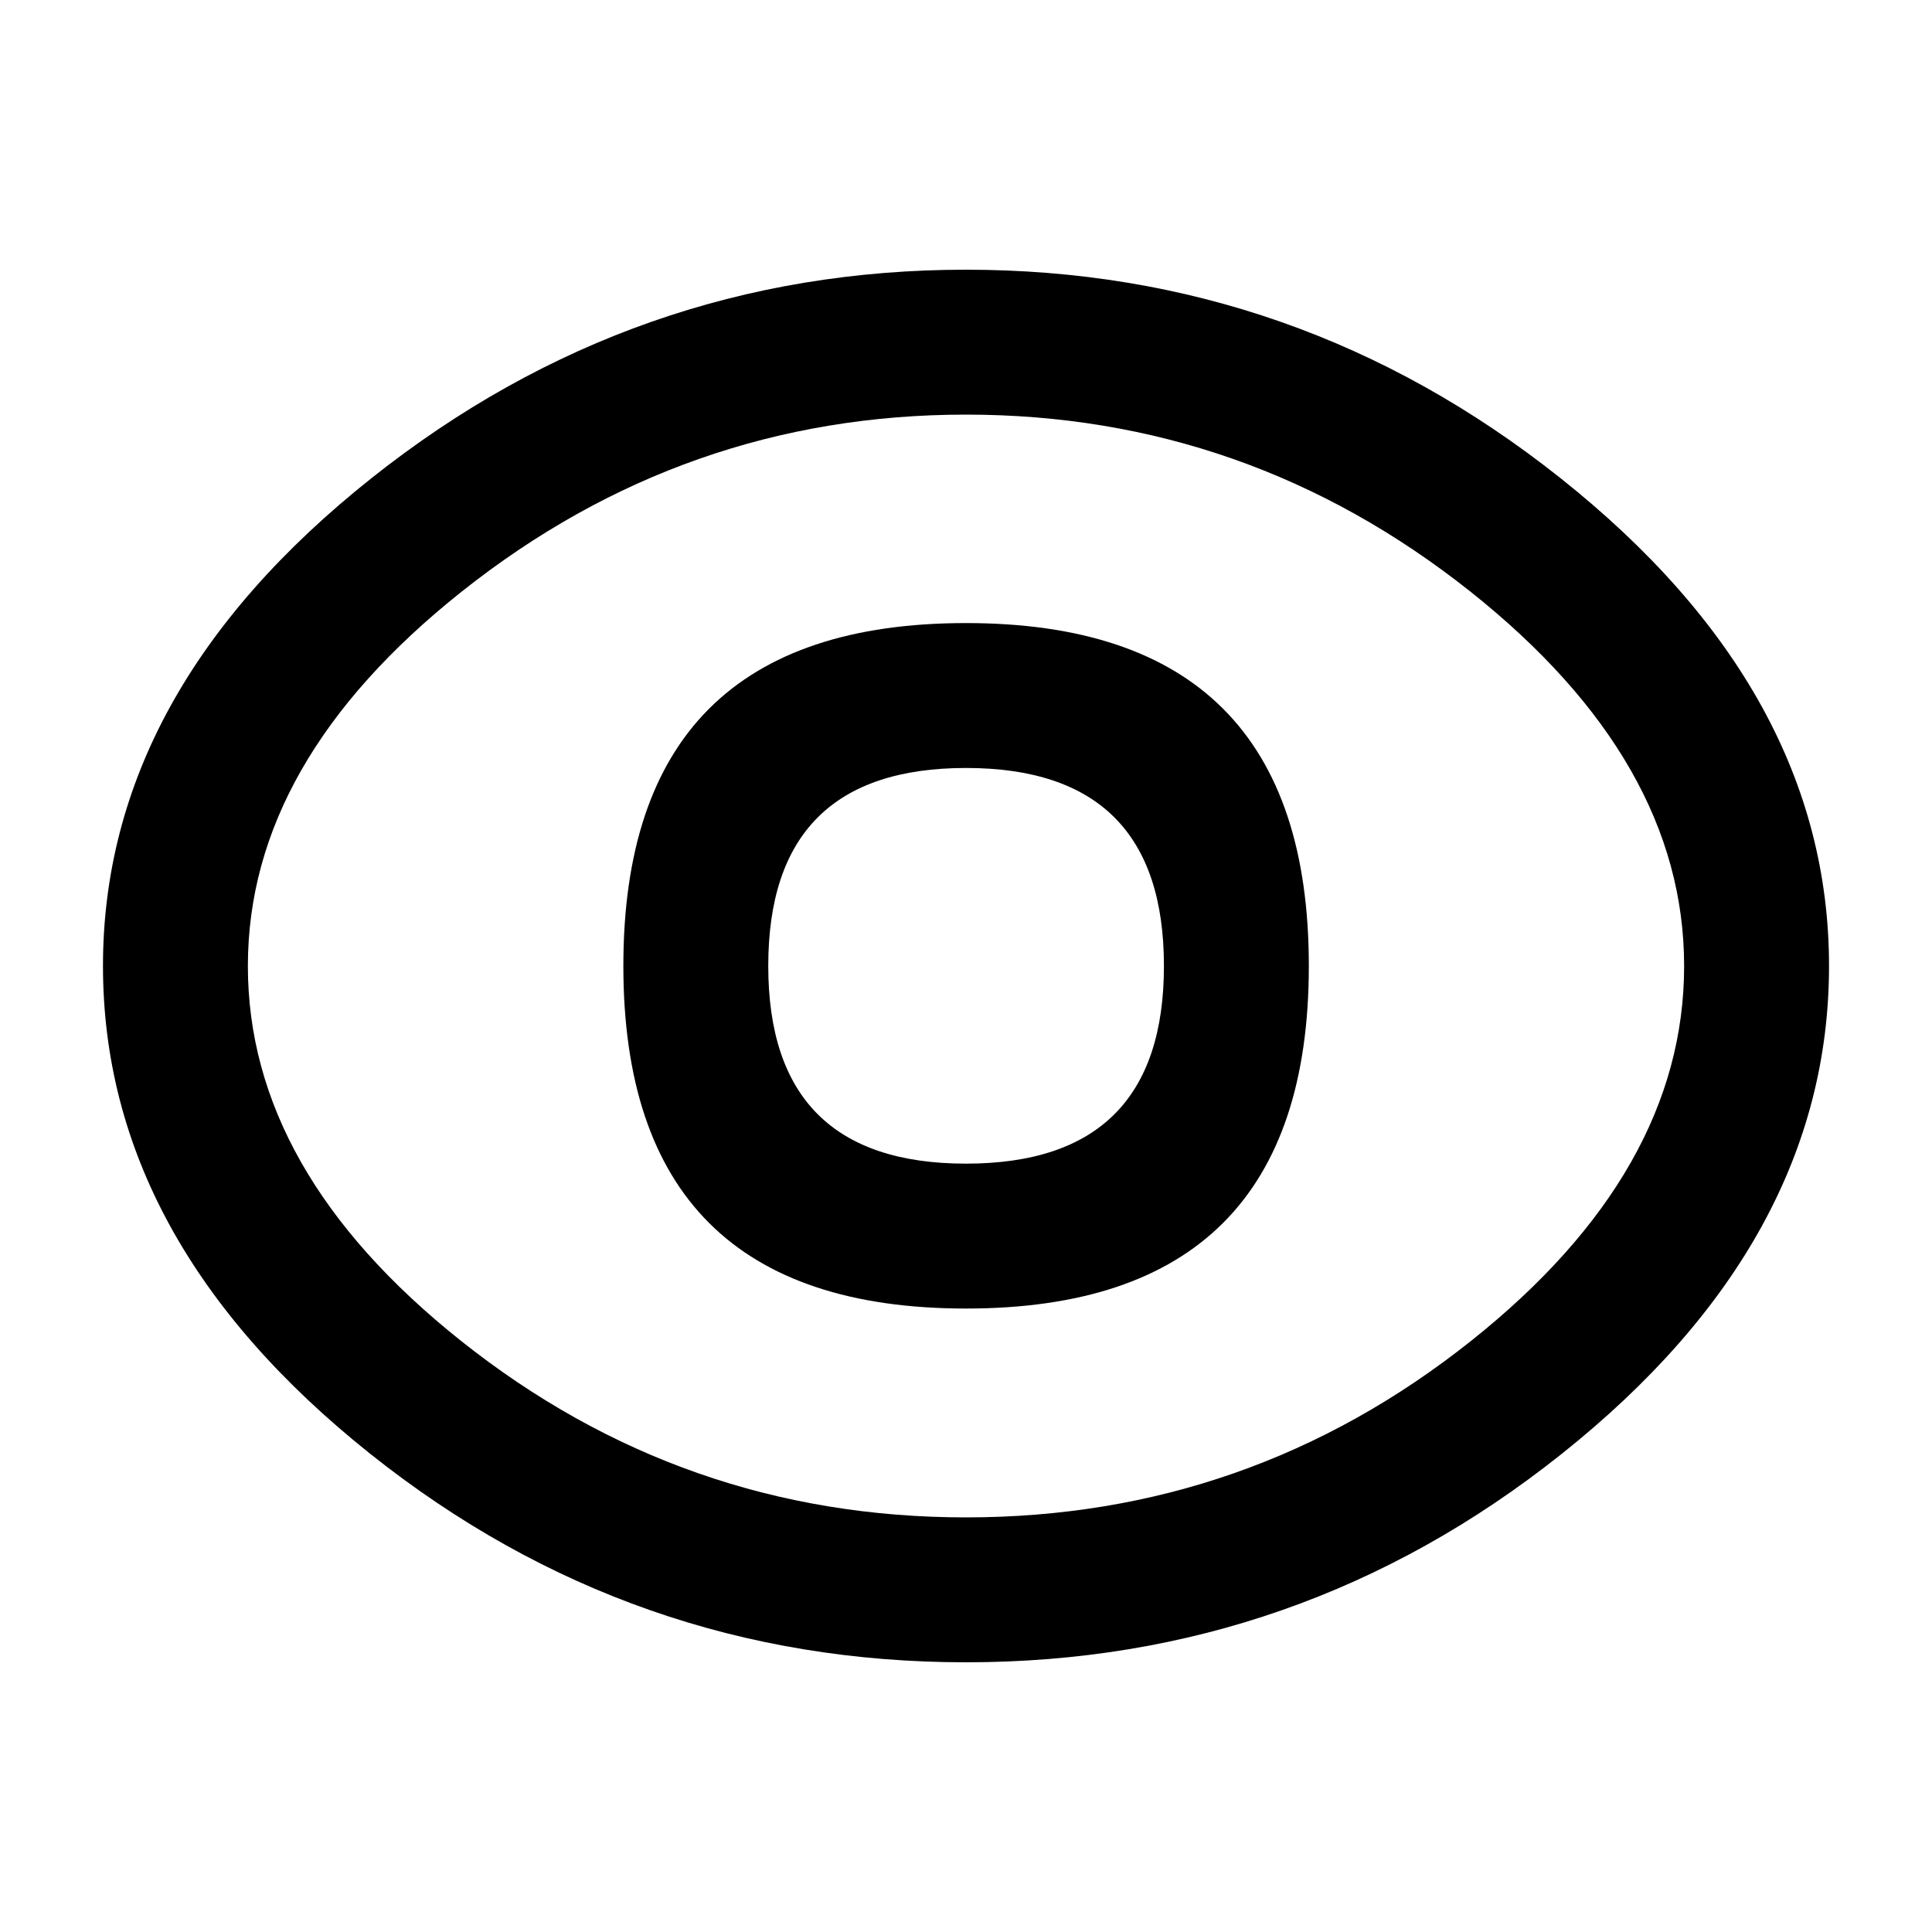
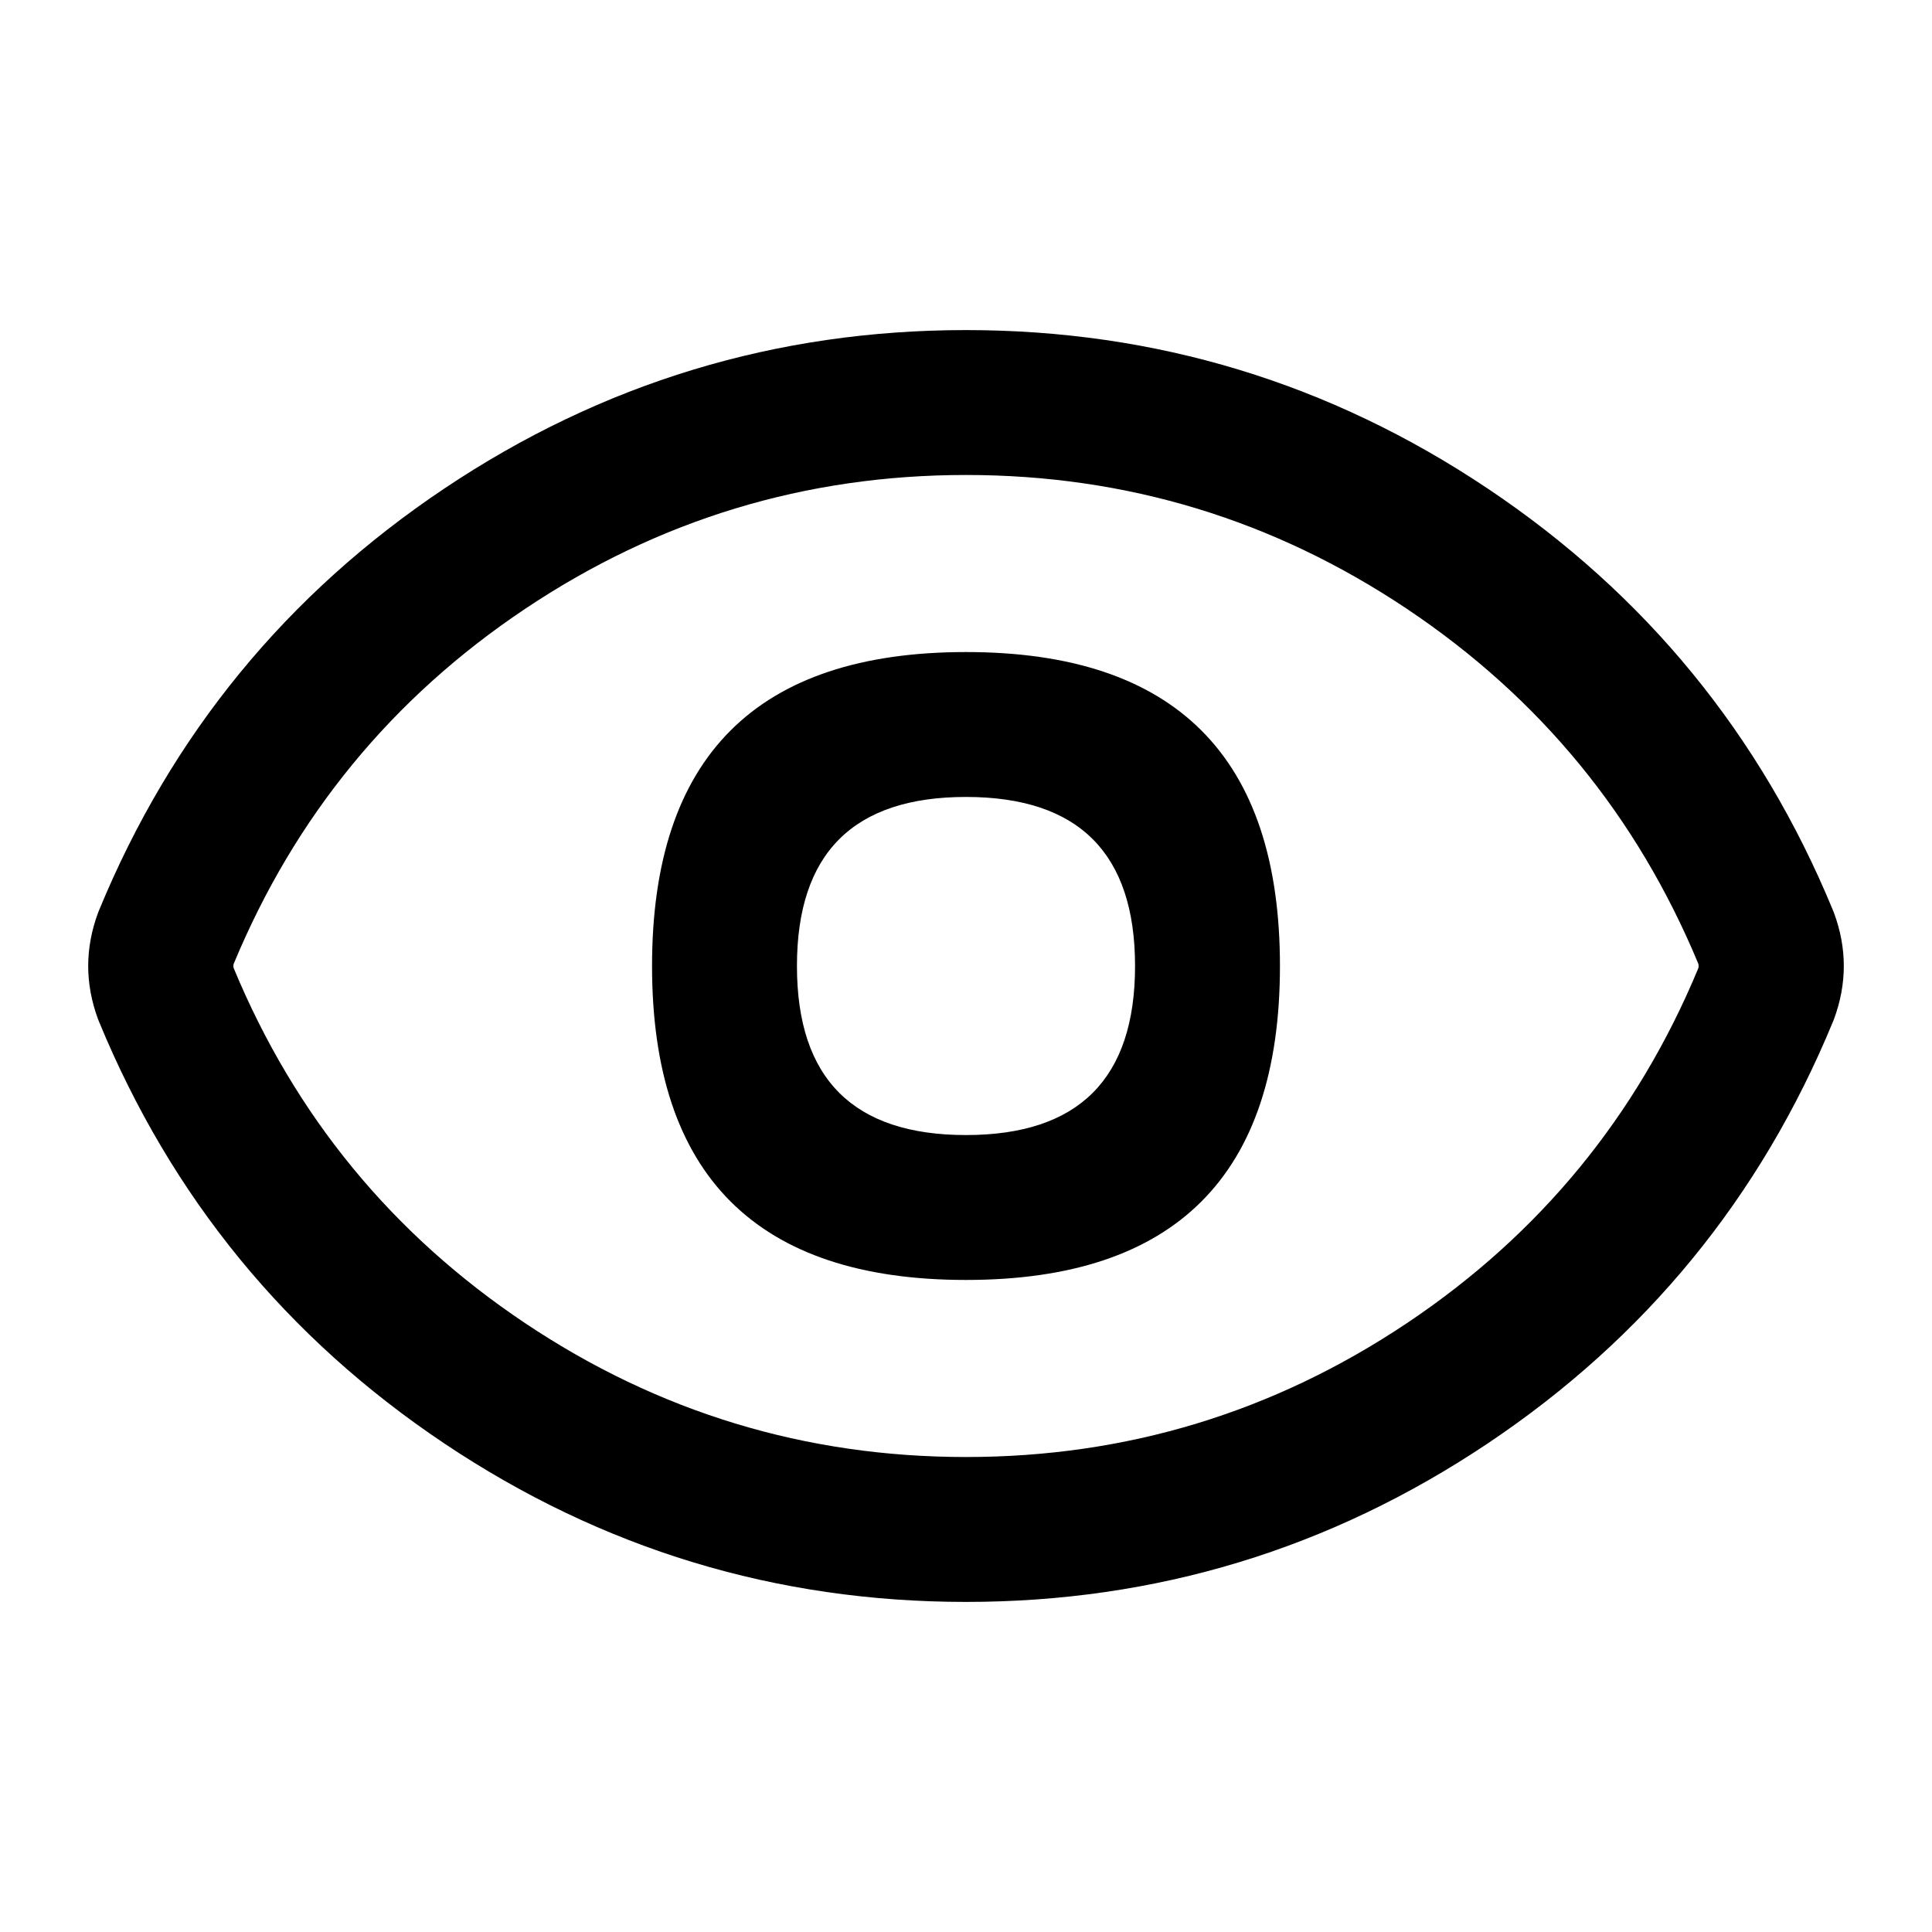
<svg xmlns="http://www.w3.org/2000/svg" viewBox="0 0 20 20">
  <defs />
-   <path fill="currentColor" d="M13.549,9.999 Q13.549,13.546 10,13.546 Q6.453,13.546 6.453,9.999 Q6.453,6.45 10,6.45 Q13.549,6.45 13.549,9.999 Z M12.049,9.999 Q12.049,7.95 10,7.95 Q7.953,7.95 7.953,9.999 Q7.953,12.046 10,12.046 Q12.049,12.046 12.049,9.999 Z" />
-   <path fill="currentColor" d="M1.066,10 Q1.066,7.157 3.848,4.948 Q6.564,2.792 10,2.792 Q13.437,2.792 16.152,4.948 Q18.934,7.157 18.934,10 Q18.934,12.847 16.166,15.051 Q13.457,17.208 10,17.208 Q6.543,17.208 3.834,15.051 Q1.066,12.846 1.066,10 Z M2.566,10 Q2.566,12.123 4.769,13.878 Q7.068,15.708 10,15.708 Q12.933,15.708 15.232,13.878 Q17.434,12.124 17.434,10 Q17.434,7.882 15.22,6.123 Q12.913,4.292 10,4.292 Q7.087,4.292 4.781,6.123 Q2.566,7.882 2.566,10 Z" />
+   <path fill="currentColor" d="M1.015,9.449 Q1.02,9.436 1.025,9.424 Q2.149,6.698 4.6,5.057 Q7.051,3.417 10,3.417 Q12.949,3.417 15.4,5.057 Q17.851,6.698 18.975,9.424 Q18.98,9.437 18.985,9.449 Q19.189,10 18.985,10.551 Q18.98,10.563 18.975,10.576 Q17.851,13.302 15.4,14.943 Q12.949,16.583 10,16.583 Q7.051,16.583 4.6,14.943 Q2.149,13.302 1.025,10.576 Q1.02,10.564 1.015,10.551 Q0.811,10 1.015,9.449 Z M2.419,9.978 Q2.413,10 2.419,10.022 Q3.371,12.315 5.434,13.696 Q7.507,15.083 10,15.083 Q12.493,15.083 14.566,13.696 Q16.629,12.315 17.581,10.023 Q17.587,10 17.581,9.977 Q16.629,7.685 14.566,6.304 Q12.493,4.917 10,4.917 Q7.507,4.917 5.434,6.304 Q3.371,7.685 2.419,9.978 Z" />
+   <path fill="currentColor" d="M10,13.25 Q6.75,13.25 6.75,10 Q6.75,6.75 10,6.75 Q13.25,6.75 13.25,10 Q13.25,13.25 10,13.25 Z M10,11.75 Q11.75,11.75 11.75,10 Q11.75,8.25 10,8.25 Q8.25,8.25 8.25,10 Q8.25,11.75 10,11.75 Z" />
</svg>
